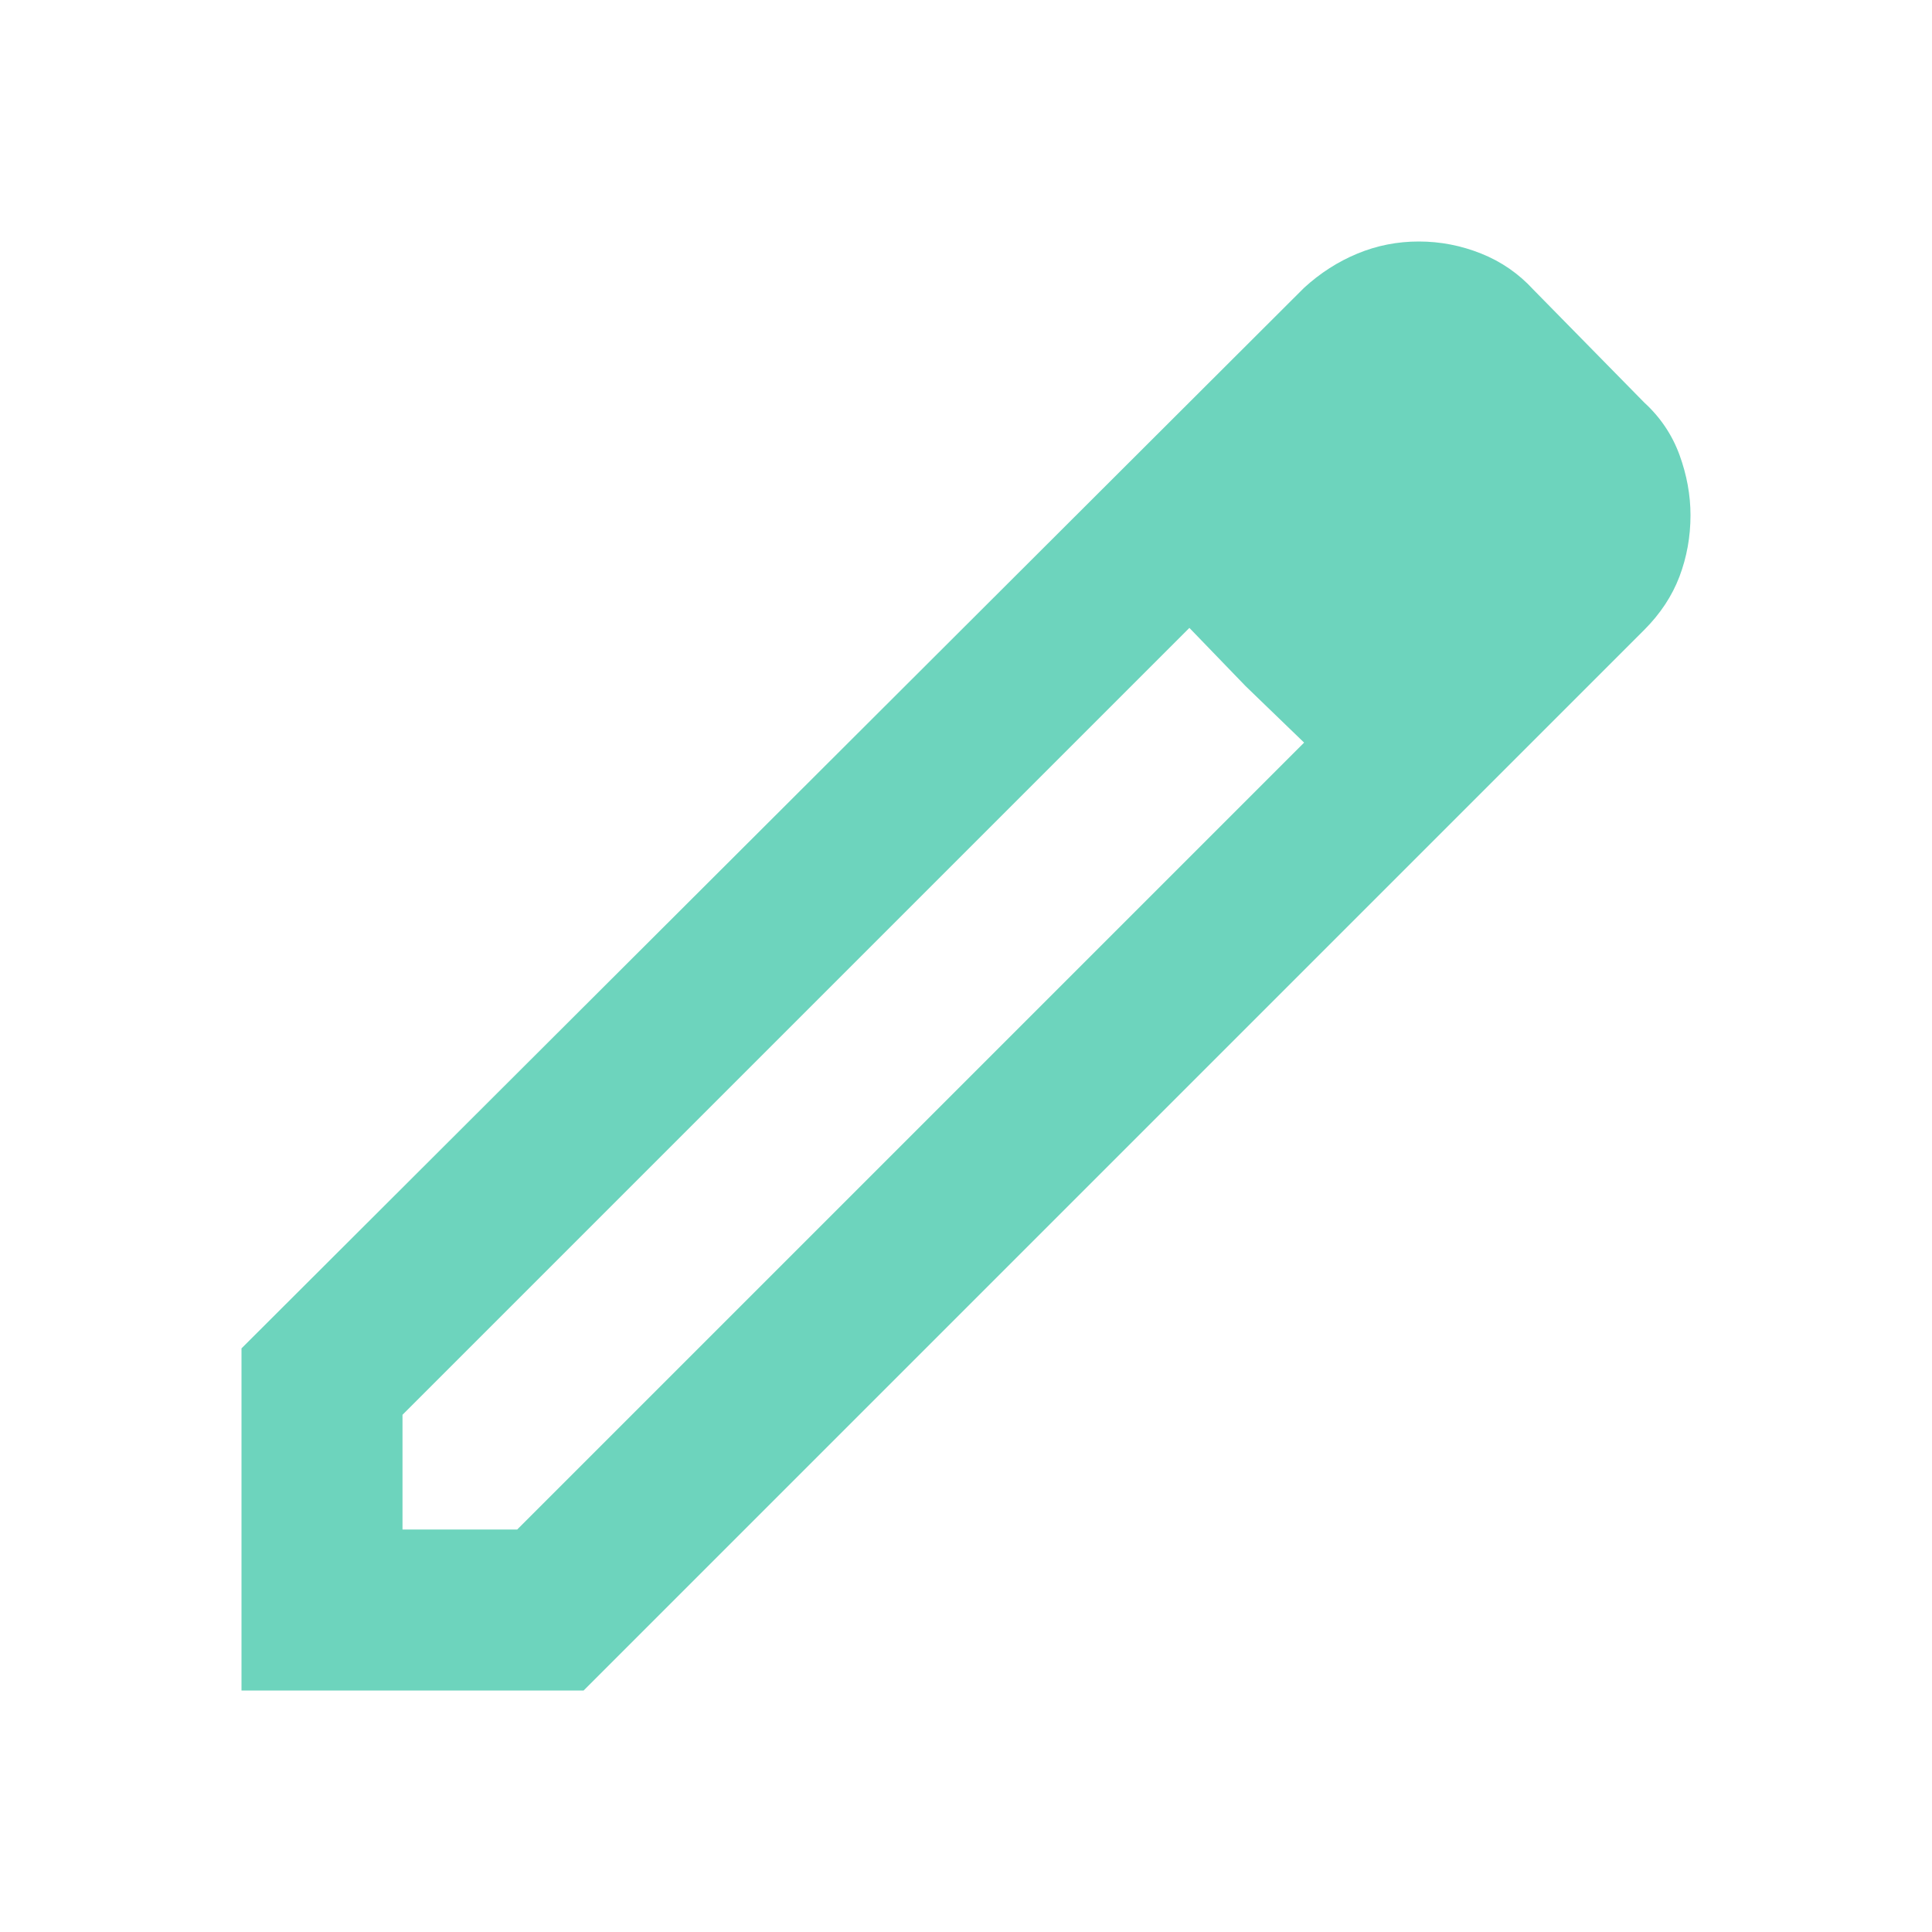
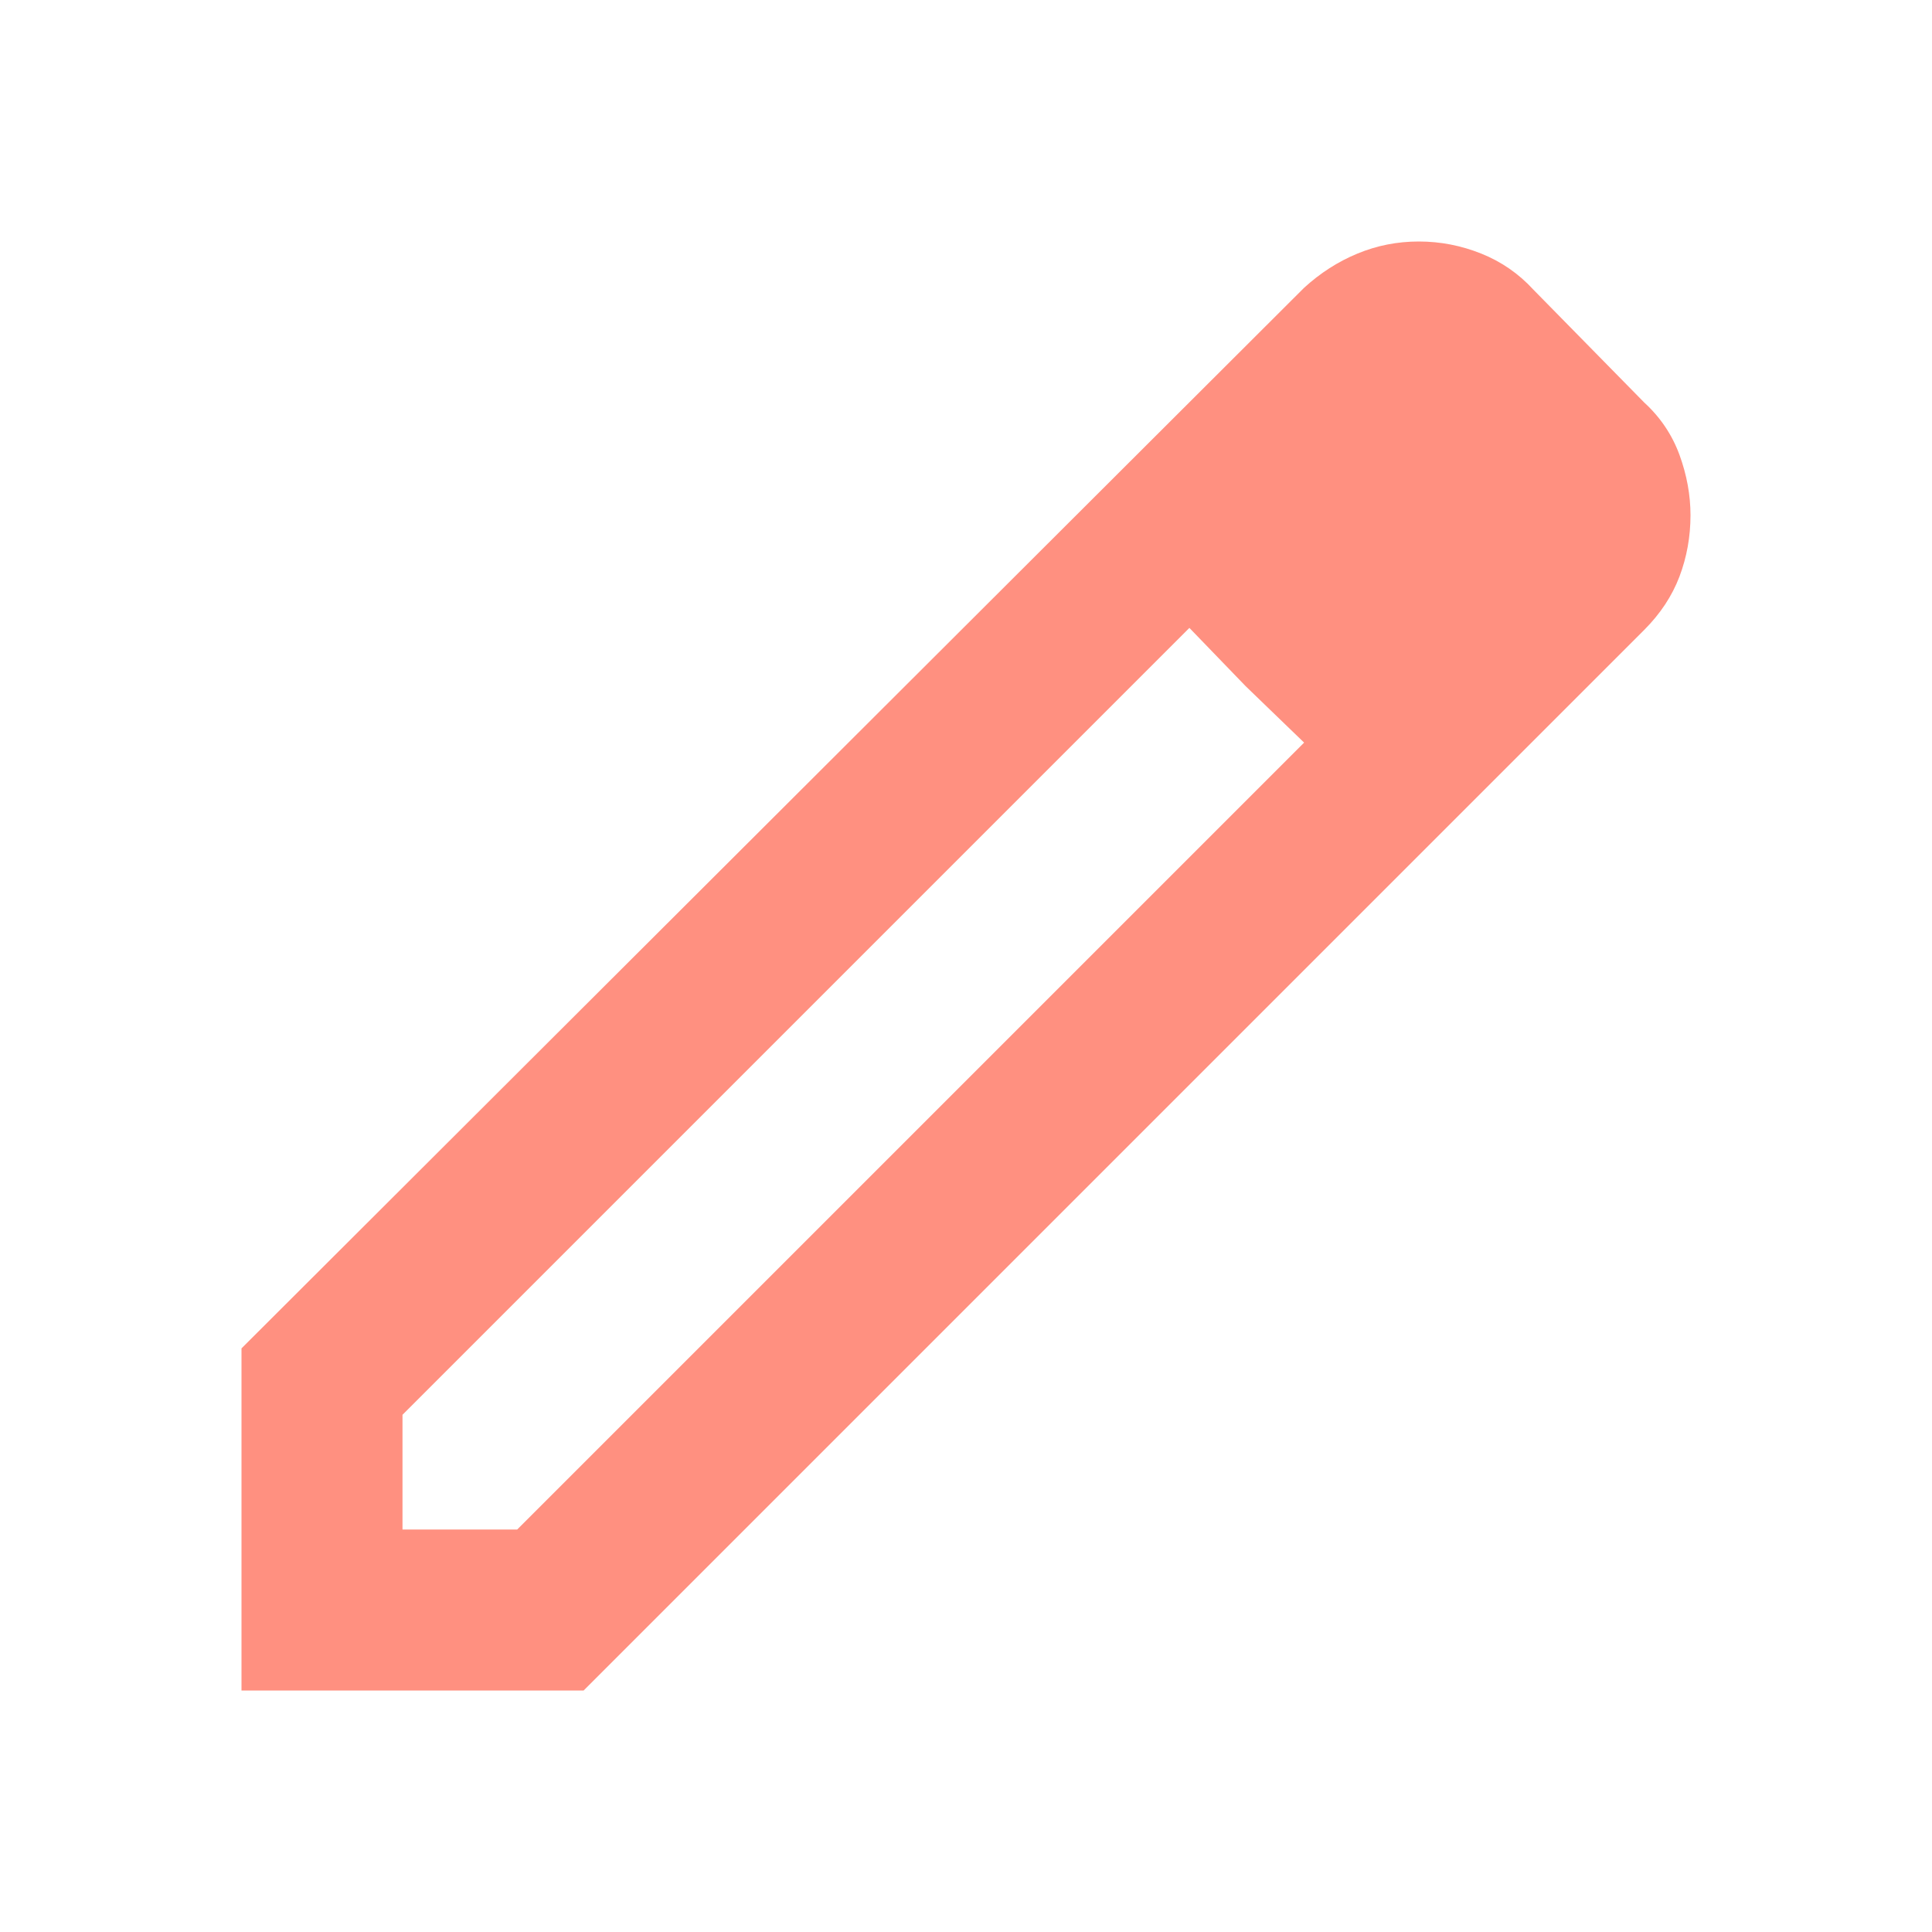
<svg xmlns="http://www.w3.org/2000/svg" width="24" height="24" viewBox="0 0 24 24" fill="none">
-   <path d="M5 19H6.425L16.2 9.225L14.775 7.8L5 17.575V19ZM3 21V16.75L16.2 3.575C16.4 3.392 16.621 3.25 16.863 3.15C17.104 3.05 17.358 3 17.625 3C17.892 3 18.15 3.05 18.4 3.15C18.65 3.25 18.867 3.4 19.05 3.6L20.425 5C20.625 5.183 20.771 5.4 20.863 5.65C20.954 5.9 21 6.15 21 6.4C21 6.667 20.954 6.921 20.863 7.162C20.771 7.404 20.625 7.625 20.425 7.825L7.25 21H3ZM15.475 8.525L14.775 7.8L16.2 9.225L15.475 8.525Z" fill="#6DD4BD" />
+   <path d="M5 19H6.425L16.2 9.225L14.775 7.8L5 17.575V19ZM3 21V16.75L16.2 3.575C16.4 3.392 16.621 3.25 16.863 3.15C17.104 3.05 17.358 3 17.625 3C17.892 3 18.15 3.05 18.4 3.15C18.65 3.25 18.867 3.4 19.05 3.6L20.425 5C20.625 5.183 20.771 5.4 20.863 5.65C20.954 5.9 21 6.15 21 6.4C21 6.667 20.954 6.921 20.863 7.162C20.771 7.404 20.625 7.625 20.425 7.825L7.25 21H3ZM15.475 8.525L14.775 7.8L16.2 9.225L15.475 8.525Z" fill="#FF9080" />
</svg>
